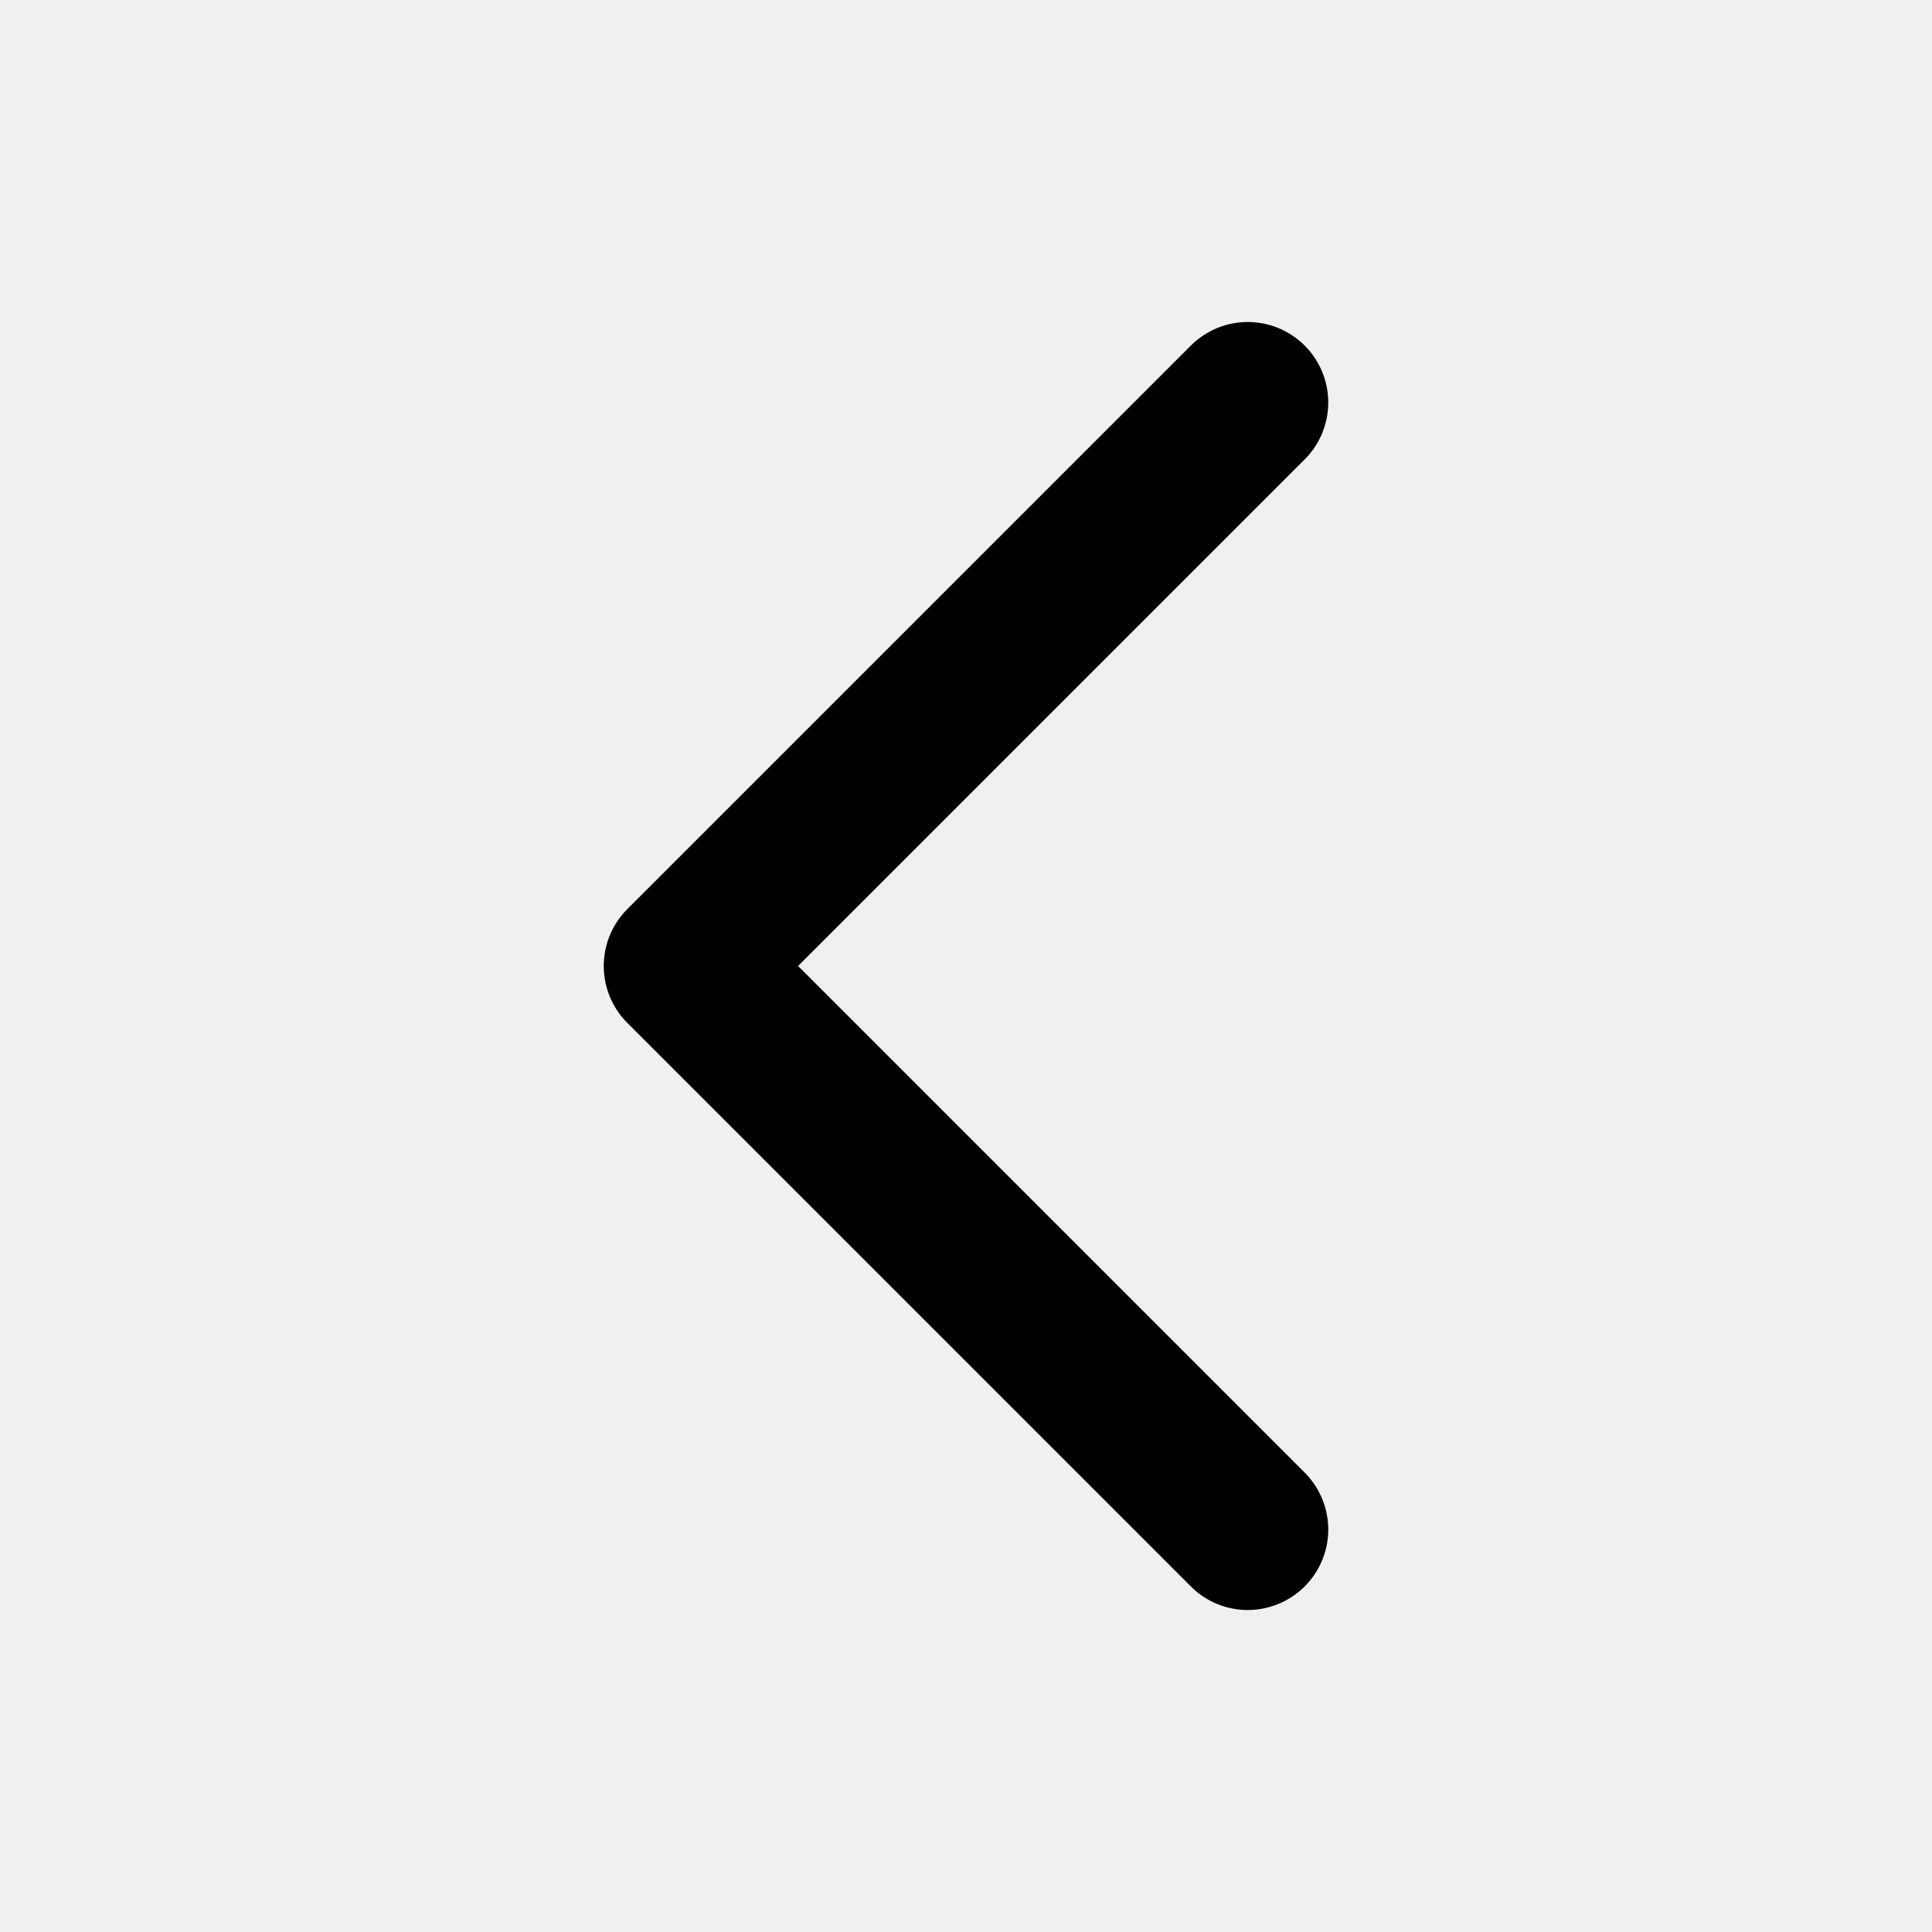
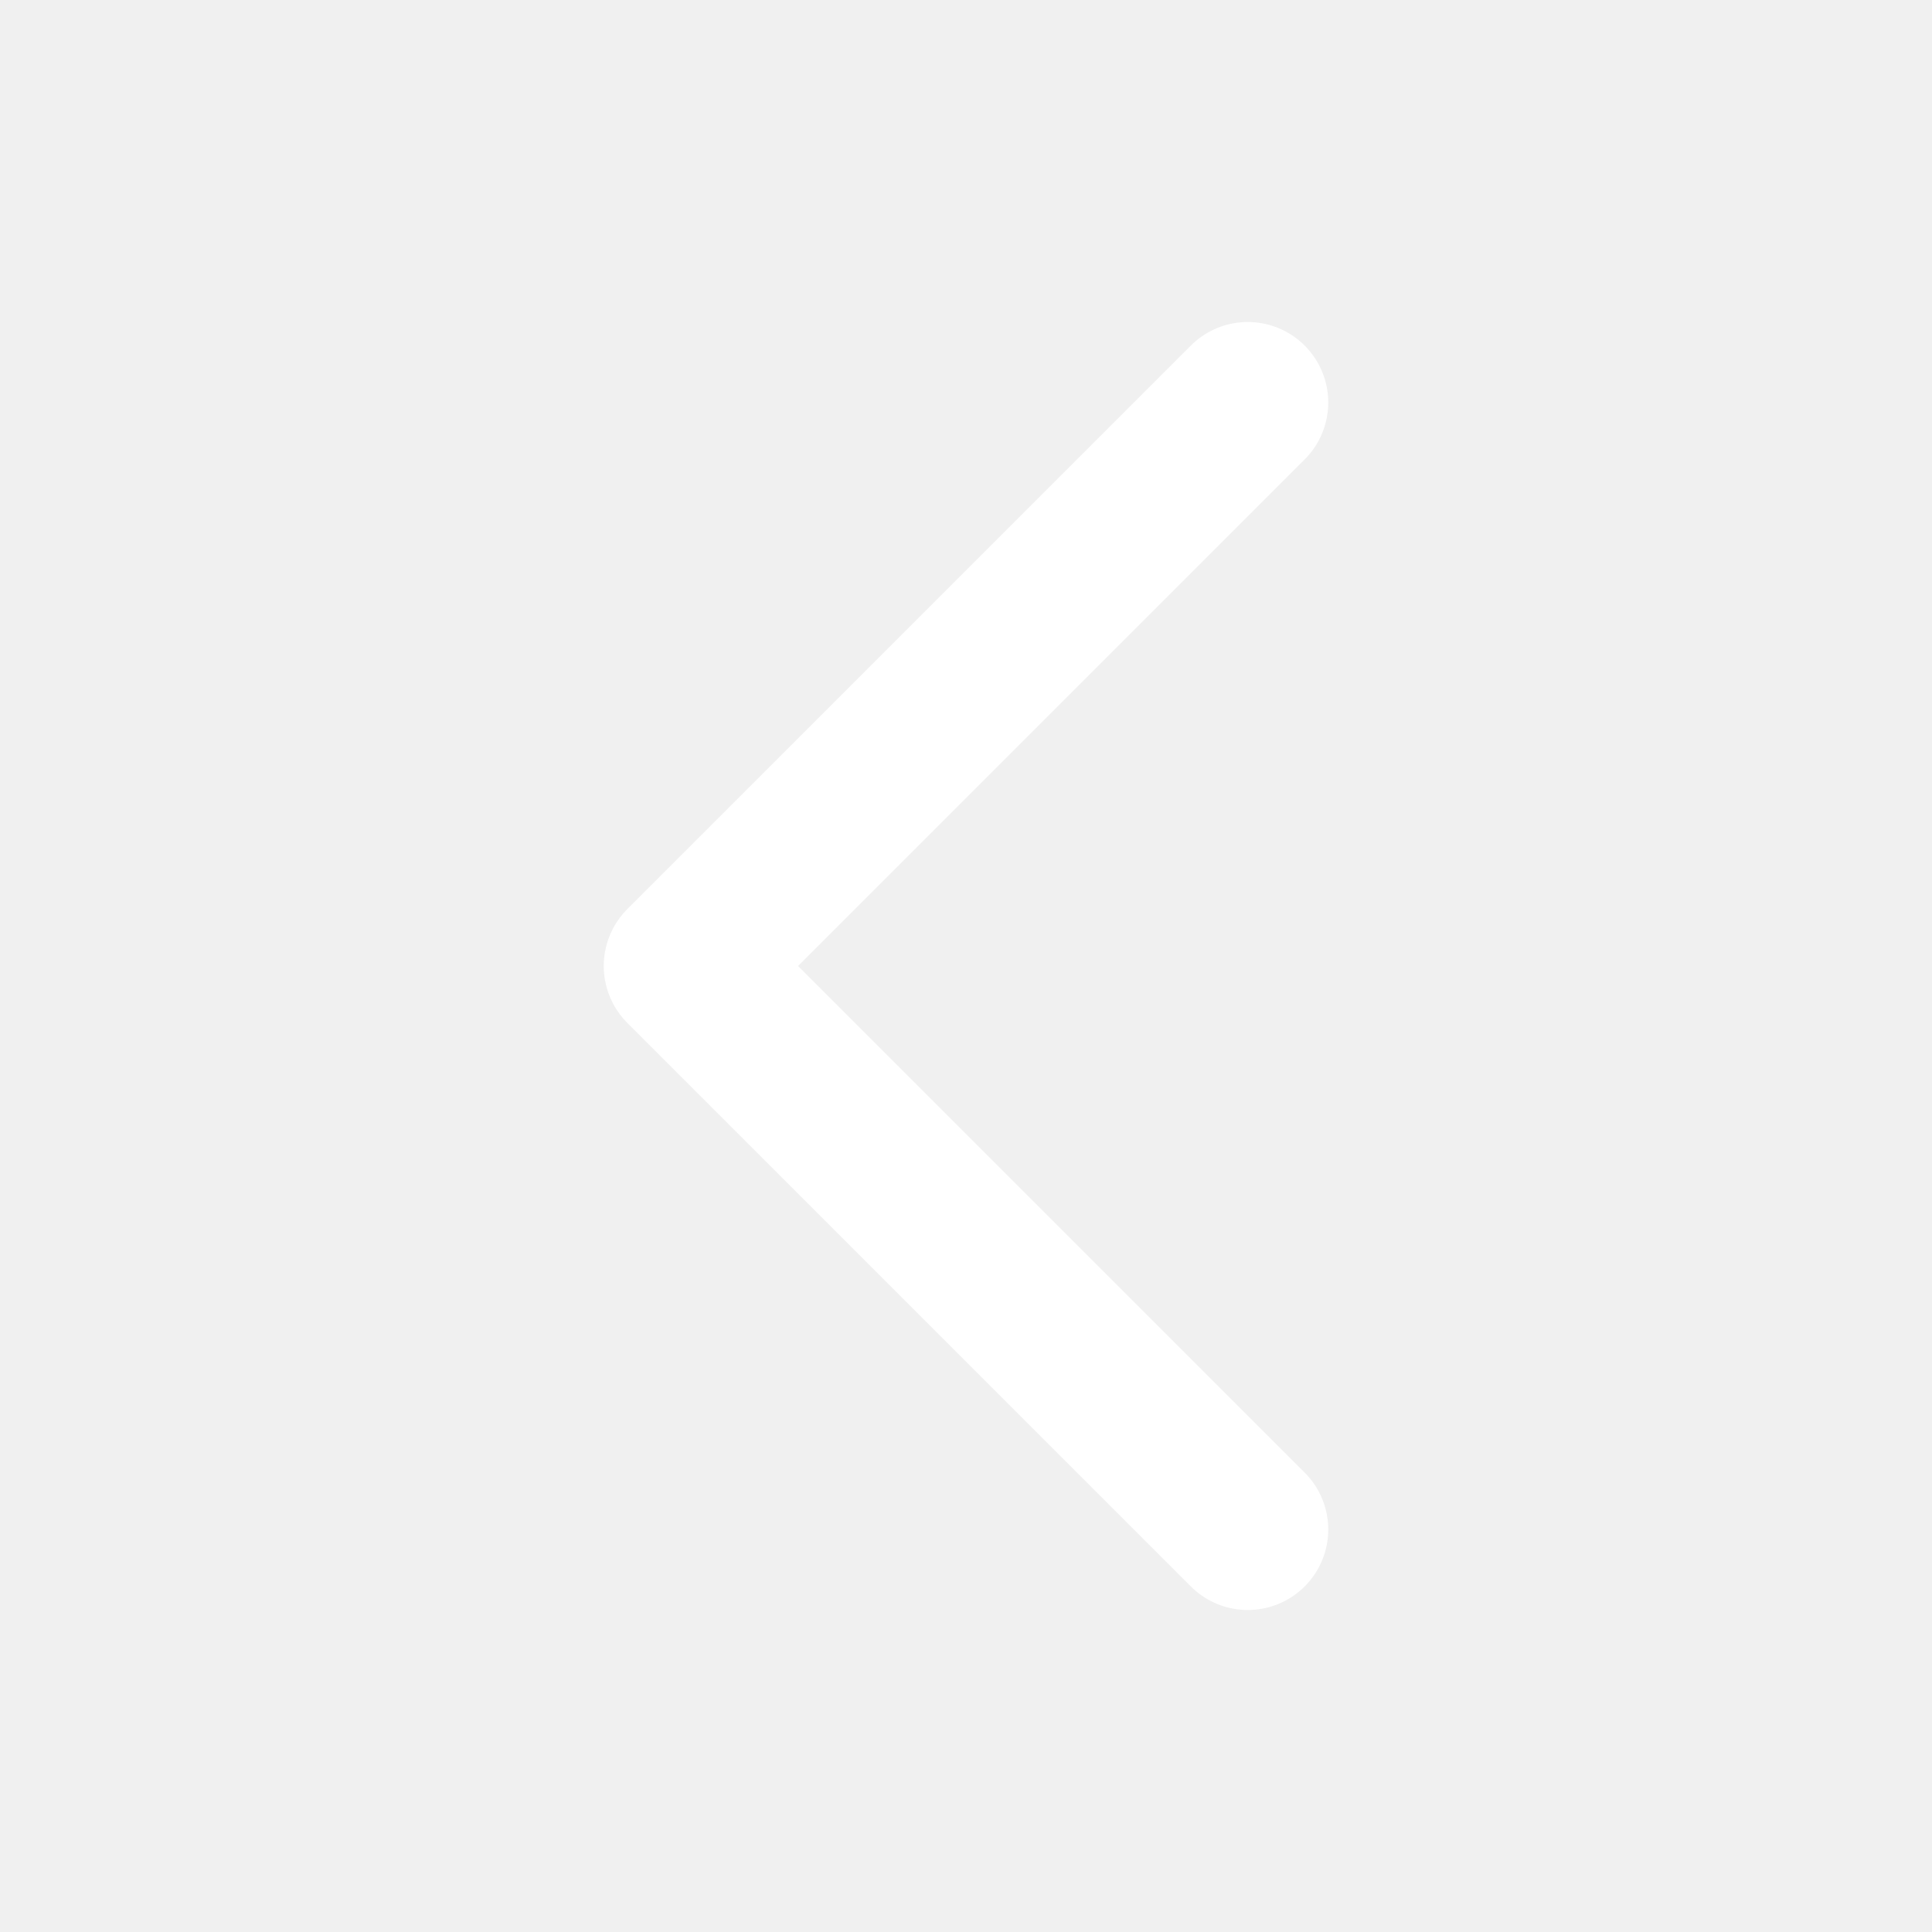
- <svg xmlns="http://www.w3.org/2000/svg" width="800px" height="800px" viewBox="0 0 24 24">
+ <svg xmlns="http://www.w3.org/2000/svg" width="40px" height="40px" viewBox="0 0 24 24">
  <g id="Complete">
    <g id="F-Chevron">
-       <polyline fill="none" id="Left" points="15.5 5 8.5 12 15.5 19" stroke="#000000" stroke-linecap="round" stroke-linejoin="round" stroke-width="2" />
+       <polyline fill="none" id="Left" points="15.5 5 8.5 12 15.5 19" stroke="#FFFFFF" stroke-linecap="round" stroke-linejoin="round" stroke-width="2" />
    </g>
  </g>
</svg>
